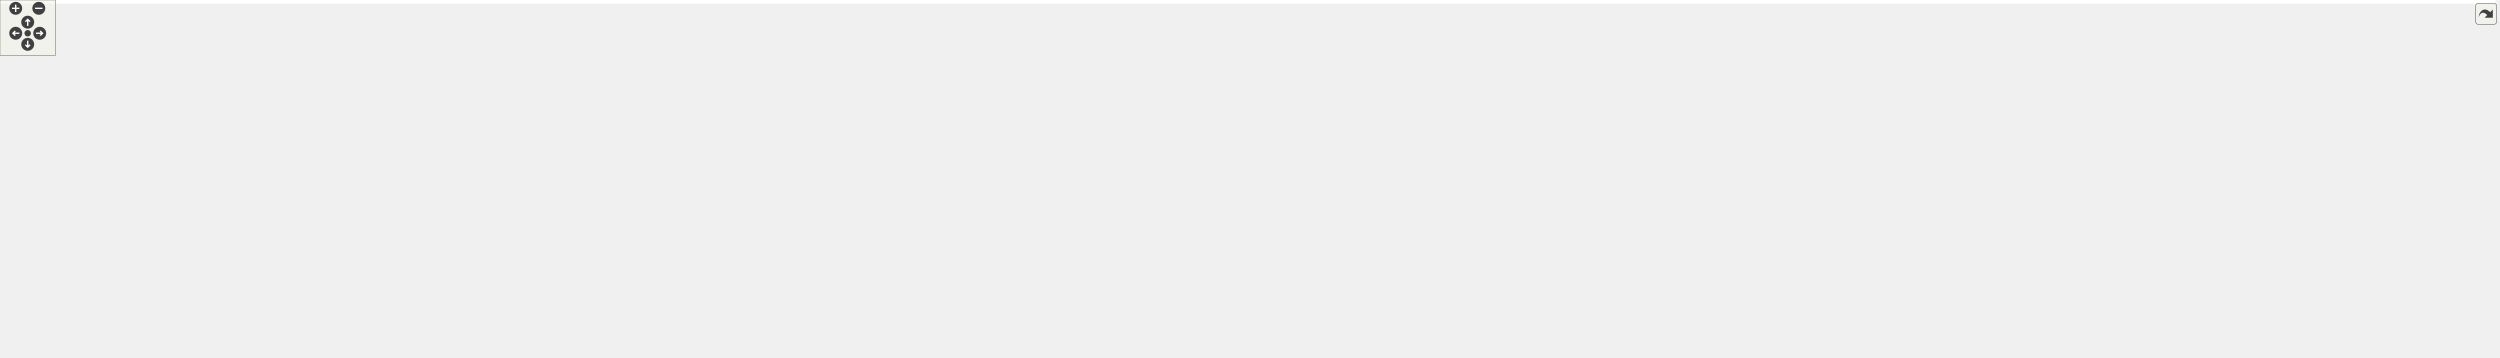
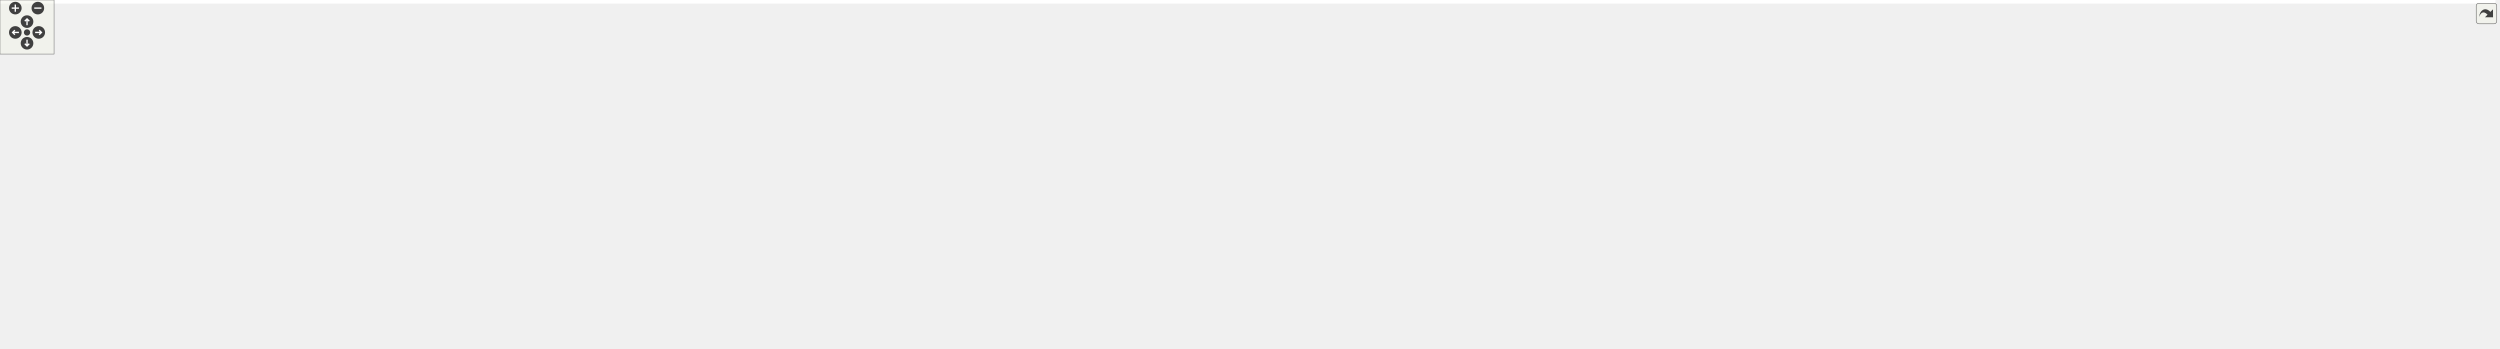
<svg xmlns="http://www.w3.org/2000/svg" xmlns:xlink="http://www.w3.org/1999/xlink" id="main" version="1.1" xml:space="preserve">
  <style type="text/css">
.edge:hover path { stroke: red; }
.edge:hover polygon { stroke: red; fill: red; }
</style>
  <defs>
    <circle id="rim" cx="0" cy="0" r="7" />
    <circle id="rim2" cx="0" cy="0" r="3.5" />
    <g id="zoomPlus">
      <use xlink:href="#rim" fill="#404040">
        <set attributeName="fill" to="#808080" begin="zoomplus.mouseover" end="zoomplus.mouseout" />
      </use>
      <path d="M-4,0h8M0,-4v8" fill="none" stroke="white" stroke-width="1.5" pointer-events="none" />
    </g>
    <g id="zoomMin">
      <use xlink:href="#rim" fill="#404040">
        <set attributeName="fill" to="#808080" begin="zoomminus.mouseover" end="zoomminus.mouseout" />
      </use>
      <path d="M-4,0h8" fill="none" stroke="white" stroke-width="1.5" pointer-events="none" />
    </g>
    <g id="dirArrow">
      <path fill="none" stroke="white" stroke-width="1.5" d="M0,-3.0v7 M-2.5,-0.5L0,-3.0L2.5,-0.5" />
    </g>
    <g id="resetDef">
      <use xlink:href="#rim2" fill="#404040">
        <set attributeName="fill" to="#808080" begin="reset.mouseover" end="reset.mouseout" />
      </use>
    </g>
  </defs>
  <svg id="graph" class="graph">
    <g id="viewport">
-       <polygon fill="white" stroke="transparent" points="-4,4 -4,-326 2701.5,-326 2701.5,4 -4,4" />
+       <polygon fill="white" stroke="transparent" points="-4,4 -4,-326 2769.5,-326 2769.5,4 -4,4" />
      <g id="node1" class="node">
        <g id="a_node1">
          <a xlink:title="Tests of new geometry data structure.">
            <polygon fill="#bfbfbf" stroke="black" points="568.5,-302.5 568.5,-321.5 705.5,-321.5 705.5,-302.5 568.5,-302.5" />
            <text text-anchor="middle" x="637" y="-309.5" font-family="Helvetica,sans-Serif" font-size="10.00">tests/Geometry_test.cpp</text>
          </a>
        </g>
      </g>
      <g id="node2" class="node">
        <g id="a_node2">
          <a xlink:href="_geometry_8hpp.html" target="_top" xlink:title="Geometric scalars of the Manifold used to calculate the Regge action.">
            <polygon fill="white" stroke="black" points="539.5,-246.5 539.5,-265.5 624.5,-265.5 624.5,-246.5 539.5,-246.5" />
            <text text-anchor="middle" x="582" y="-253.5" font-family="Helvetica,sans-Serif" font-size="10.00">Geometry.hpp</text>
          </a>
        </g>
      </g>
      <g id="edge1" class="edge">
        <path fill="none" stroke="midnightblue" d="M627.92,-302.08C619.83,-294.14 607.8,-282.34 598.09,-272.8" />
        <polygon fill="midnightblue" stroke="midnightblue" points="600.5,-270.26 590.91,-265.75 595.6,-275.25 600.5,-270.26" />
      </g>
-       <g id="node36" class="node">
-         <g id="a_node36">
+       <g id="node37" class="node">
+         <g id="a_node37">
          <a xlink:title=" ">
            <polygon fill="white" stroke="#bfbfbf" points="642.5,-246.5 642.5,-265.5 743.5,-265.5 743.5,-246.5 642.5,-246.5" />
            <text text-anchor="middle" x="693" y="-253.5" font-family="Helvetica,sans-Serif" font-size="10.00">doctest/doctest.h</text>
          </a>
        </g>
      </g>
-       <g id="edge36" class="edge">
+       <g id="edge37" class="edge">
        <path fill="none" stroke="midnightblue" d="M646,-302.32C654.19,-294.42 666.51,-282.55 676.47,-272.94" />
        <polygon fill="midnightblue" stroke="midnightblue" points="679.07,-275.29 683.84,-265.83 674.21,-270.26 679.07,-275.29" />
      </g>
      <g id="node3" class="node">
        <g id="a_node3">
          <a xlink:href="_foliated__triangulation_8hpp.html" target="_top" xlink:title="Create foliated spherical triangulations.">
            <polygon fill="white" stroke="black" points="510,-190.5 510,-209.5 654,-209.5 654,-190.5 510,-190.5" />
            <text text-anchor="middle" x="582" y="-197.5" font-family="Helvetica,sans-Serif" font-size="10.00">Foliated_triangulation.hpp</text>
          </a>
        </g>
      </g>
      <g id="edge2" class="edge">
        <path fill="none" stroke="midnightblue" d="M582,-246.08C582,-239.01 582,-228.86 582,-219.99" />
        <polygon fill="midnightblue" stroke="midnightblue" points="585.5,-219.75 582,-209.75 578.5,-219.75 585.5,-219.75" />
      </g>
      <g id="node4" class="node">
        <g id="a_node4">
          <a xlink:title=" ">
            <polygon fill="white" stroke="#bfbfbf" points="438,-134.5 438,-153.5 498,-153.5 498,-134.5 438,-134.5" />
            <text text-anchor="middle" x="468" y="-141.5" font-family="Helvetica,sans-Serif" font-size="10.00">concepts</text>
          </a>
        </g>
      </g>
      <g id="edge3" class="edge">
        <path fill="none" stroke="midnightblue" d="M563.94,-190.44C545.43,-181.68 516.42,-167.94 495.14,-157.86" />
        <polygon fill="midnightblue" stroke="midnightblue" points="496.51,-154.63 485.98,-153.52 493.52,-160.96 496.51,-154.63" />
      </g>
      <g id="node5" class="node">
        <g id="a_node5">
          <a xlink:href="_triangulation__traits_8hpp.html" target="_top" xlink:title="Traits class for particular uses of CGAL.">
            <polygon fill="white" stroke="black" points="516.5,-134.5 516.5,-153.5 647.5,-153.5 647.5,-134.5 516.5,-134.5" />
            <text text-anchor="middle" x="582" y="-141.5" font-family="Helvetica,sans-Serif" font-size="10.00">Triangulation_traits.hpp</text>
          </a>
        </g>
      </g>
      <g id="edge4" class="edge">
        <path fill="none" stroke="midnightblue" d="M582,-190.08C582,-183.01 582,-172.86 582,-163.99" />
        <polygon fill="midnightblue" stroke="midnightblue" points="585.5,-163.75 582,-153.75 578.5,-163.75 585.5,-163.75" />
      </g>
      <g id="node14" class="node">
        <g id="a_node14">
          <a xlink:href="_utilities_8hpp.html" target="_top" xlink:title="Utility functions.">
-             <polygon fill="white" stroke="black" points="1615,-134.5 1615,-153.5 1691,-153.5 1691,-134.5 1615,-134.5" />
-             <text text-anchor="middle" x="1653" y="-141.5" font-family="Helvetica,sans-Serif" font-size="10.00">Utilities.hpp</text>
+             <polygon fill="white" stroke="black" points="1647,-134.5 1647,-153.5 1723,-153.5 1723,-134.5 1647,-134.5" />
+             <text text-anchor="middle" x="1685" y="-141.5" font-family="Helvetica,sans-Serif" font-size="10.00">Utilities.hpp</text>
          </a>
        </g>
      </g>
      <g id="edge13" class="edge">
-         <path fill="none" stroke="midnightblue" d="M654.35,-195.35C858.25,-185.07 1433.81,-156.05 1604.63,-147.44" />
-         <polygon fill="midnightblue" stroke="midnightblue" points="1605.01,-150.92 1614.82,-146.93 1604.66,-143.93 1605.01,-150.92" />
+         <path fill="none" stroke="midnightblue" d="M654.37,-195.46C863.03,-185.24 1462,-155.92 1636.66,-147.37" />
+         <polygon fill="midnightblue" stroke="midnightblue" points="1637.01,-150.85 1646.82,-146.87 1636.66,-143.86 1637.01,-150.85" />
      </g>
      <g id="node6" class="node">
        <g id="a_node6">
          <a xlink:title=" ">
            <polygon fill="white" stroke="#bfbfbf" points="0,-67.5 0,-86.5 180,-86.5 180,-67.5 0,-67.5" />
            <text text-anchor="middle" x="90" y="-74.5" font-family="Helvetica,sans-Serif" font-size="10.00">CGAL/Delaunay_triangulation_3.h</text>
          </a>
        </g>
      </g>
      <g id="edge5" class="edge">
        <path fill="none" stroke="midnightblue" d="M516.15,-135.07C513.06,-134.71 510,-134.35 507,-134 365.72,-117.53 329.51,-120.1 189,-98 172.52,-95.41 154.61,-91.98 138.61,-88.69" />
        <polygon fill="midnightblue" stroke="midnightblue" points="138.92,-85.18 128.41,-86.57 137.49,-92.03 138.92,-85.18" />
      </g>
      <g id="node7" class="node">
        <g id="a_node7">
          <a xlink:title=" ">
            <polygon fill="white" stroke="#bfbfbf" points="198.5,-56.5 198.5,-97.5 327.5,-97.5 327.5,-56.5 198.5,-56.5" />
            <text text-anchor="start" x="206.5" y="-85.5" font-family="Helvetica,sans-Serif" font-size="10.00">CGAL/Exact_predicates</text>
            <text text-anchor="start" x="206.5" y="-74.5" font-family="Helvetica,sans-Serif" font-size="10.00">_inexact_constructions</text>
            <text text-anchor="middle" x="263" y="-63.5" font-family="Helvetica,sans-Serif" font-size="10.00">_kernel.h</text>
          </a>
        </g>
      </g>
      <g id="edge6" class="edge">
        <path fill="none" stroke="midnightblue" d="M527.98,-134.5C480.2,-126.67 408.42,-114.15 337.76,-98.32" />
        <polygon fill="midnightblue" stroke="midnightblue" points="338.33,-94.86 327.81,-96.07 336.79,-101.69 338.33,-94.86" />
      </g>
      <g id="node8" class="node">
        <g id="a_node8">
          <a xlink:title=" ">
            <polygon fill="white" stroke="#bfbfbf" points="345.5,-67.5 345.5,-86.5 494.5,-86.5 494.5,-67.5 345.5,-67.5" />
            <text text-anchor="middle" x="420" y="-74.5" font-family="Helvetica,sans-Serif" font-size="10.00">CGAL/point_generators_3.h</text>
          </a>
        </g>
      </g>
      <g id="edge7" class="edge">
        <path fill="none" stroke="midnightblue" d="M560.49,-134.37C532.33,-123.07 482.8,-103.2 450.7,-90.32" />
        <polygon fill="midnightblue" stroke="midnightblue" points="451.93,-87.04 441.34,-86.56 449.32,-93.54 451.93,-87.04" />
      </g>
      <g id="node9" class="node">
        <g id="a_node9">
          <a xlink:title=" ">
            <polygon fill="white" stroke="#bfbfbf" points="513,-62 513,-92 651,-92 651,-62 513,-62" />
            <text text-anchor="start" x="521" y="-80" font-family="Helvetica,sans-Serif" font-size="10.00">CGAL/Triangulation</text>
            <text text-anchor="middle" x="582" y="-69" font-family="Helvetica,sans-Serif" font-size="10.00">_cell_base_with_info_3.h</text>
          </a>
        </g>
      </g>
      <g id="edge8" class="edge">
        <path fill="none" stroke="midnightblue" d="M582,-134.23C582,-126.04 582,-113.42 582,-102.21" />
        <polygon fill="midnightblue" stroke="midnightblue" points="585.5,-102.09 582,-92.09 578.5,-102.09 585.5,-102.09" />
      </g>
      <g id="node10" class="node">
        <g id="a_node10">
          <a xlink:title=" ">
            <polygon fill="white" stroke="#bfbfbf" points="669,-62 669,-92 821,-92 821,-62 669,-62" />
            <text text-anchor="start" x="677" y="-80" font-family="Helvetica,sans-Serif" font-size="10.00">CGAL/Triangulation</text>
            <text text-anchor="middle" x="745" y="-69" font-family="Helvetica,sans-Serif" font-size="10.00">_vertex_base_with_info_3.h</text>
          </a>
        </g>
      </g>
      <g id="edge9" class="edge">
        <path fill="none" stroke="midnightblue" d="M603.65,-134.37C628.21,-124.57 668.94,-108.33 700.39,-95.79" />
        <polygon fill="midnightblue" stroke="midnightblue" points="701.83,-98.98 709.82,-92.03 699.24,-92.48 701.83,-98.98" />
      </g>
      <g id="node11" class="node">
        <g id="a_node11">
          <a xlink:href="_settings_8hpp.html" target="_top" xlink:title="Global integer and precision settings.">
            <polygon fill="white" stroke="black" points="839.5,-67.5 839.5,-86.5 916.5,-86.5 916.5,-67.5 839.5,-67.5" />
            <text text-anchor="middle" x="878" y="-74.5" font-family="Helvetica,sans-Serif" font-size="10.00">Settings.hpp</text>
          </a>
        </g>
      </g>
      <g id="edge10" class="edge">
        <path fill="none" stroke="midnightblue" d="M647.64,-135.02C698.16,-127.94 769.36,-115.91 830,-98 836.86,-95.97 844.08,-93.28 850.77,-90.54" />
        <polygon fill="midnightblue" stroke="midnightblue" points="852.29,-93.69 860.1,-86.54 849.53,-87.26 852.29,-93.69" />
      </g>
      <g id="node12" class="node">
        <g id="a_node12">
          <a xlink:title=" ">
            <polygon fill="white" stroke="#bfbfbf" points="751,-0.5 751,-19.5 891,-19.5 891,-0.5 751,-0.5" />
            <text text-anchor="middle" x="821" y="-7.5" font-family="Helvetica,sans-Serif" font-size="10.00">CGAL/GMP/Gmpzf_type.h</text>
          </a>
        </g>
      </g>
      <g id="edge11" class="edge">
        <path fill="none" stroke="midnightblue" d="M870.31,-67.23C861.34,-57 846.31,-39.86 835.2,-27.19" />
        <polygon fill="midnightblue" stroke="midnightblue" points="837.79,-24.84 828.57,-19.63 832.53,-29.45 837.79,-24.84" />
      </g>
      <g id="node13" class="node">
        <g id="a_node13">
          <a xlink:title=" ">
            <polygon fill="white" stroke="#bfbfbf" points="909,-0.5 909,-19.5 959,-19.5 959,-0.5 909,-0.5" />
            <text text-anchor="middle" x="934" y="-7.5" font-family="Helvetica,sans-Serif" font-size="10.00">cstdint</text>
          </a>
        </g>
      </g>
      <g id="edge12" class="edge">
        <path fill="none" stroke="midnightblue" d="M885.55,-67.23C894.28,-57.1 908.85,-40.19 919.74,-27.56" />
        <polygon fill="midnightblue" stroke="midnightblue" points="922.69,-29.49 926.57,-19.63 917.39,-24.92 922.69,-29.49" />
      </g>
-       <g id="edge35" class="edge">
-         <path fill="none" stroke="midnightblue" d="M1614.98,-142.35C1484.87,-139.86 1058.1,-129.45 925,-98 917.93,-96.33 910.56,-93.68 903.82,-90.84" />
-         <polygon fill="midnightblue" stroke="midnightblue" points="905.05,-87.56 894.5,-86.66 902.19,-93.95 905.05,-87.56" />
+       <g id="edge36" class="edge">
+         <path fill="none" stroke="midnightblue" d="M1646.72,-142.46C1512.58,-140.3 1064.45,-130.76 925,-98 917.92,-96.34 910.56,-93.69 903.82,-90.86" />
+         <polygon fill="midnightblue" stroke="midnightblue" points="905.05,-87.57 894.49,-86.67 902.18,-93.96 905.05,-87.57" />
      </g>
      <g id="node15" class="node">
        <g id="a_node15">
          <a xlink:title=" ">
            <polygon fill="white" stroke="#bfbfbf" points="934.5,-67.5 934.5,-86.5 1017.5,-86.5 1017.5,-67.5 934.5,-67.5" />
            <text text-anchor="middle" x="976" y="-74.5" font-family="Helvetica,sans-Serif" font-size="10.00">CGAL/Timer.h</text>
          </a>
        </g>
      </g>
      <g id="edge14" class="edge">
-         <path fill="none" stroke="midnightblue" d="M1614.7,-141.76C1496.7,-137.7 1139.91,-123.57 1027,-98 1019.13,-96.22 1010.88,-93.42 1003.36,-90.48" />
-         <polygon fill="midnightblue" stroke="midnightblue" points="1004.57,-87.19 993.99,-86.6 1001.89,-93.66 1004.57,-87.19" />
+         <path fill="none" stroke="midnightblue" d="M1646.9,-141.92C1525.14,-138.23 1146.4,-124.83 1027,-98 1019.13,-96.23 1010.87,-93.44 1003.35,-90.5" />
+         <polygon fill="midnightblue" stroke="midnightblue" points="1004.56,-87.21 993.99,-86.61 1001.88,-93.67 1004.56,-87.21" />
      </g>
      <g id="node16" class="node">
        <g id="a_node16">
          <a xlink:title=" ">
            <polygon fill="white" stroke="#bfbfbf" points="1036,-67.5 1036,-86.5 1100,-86.5 1100,-67.5 1036,-67.5" />
            <text text-anchor="middle" x="1068" y="-74.5" font-family="Helvetica,sans-Serif" font-size="10.00">algorithm</text>
          </a>
        </g>
      </g>
      <g id="edge15" class="edge">
-         <path fill="none" stroke="midnightblue" d="M1614.77,-141.67C1507.37,-137.66 1204.61,-124.27 1109,-98 1103.03,-96.36 1096.89,-93.86 1091.23,-91.17" />
-         <polygon fill="midnightblue" stroke="midnightblue" points="1092.78,-88.03 1082.28,-86.6 1089.59,-94.27 1092.78,-88.03" />
+         <path fill="none" stroke="midnightblue" d="M1646.93,-141.88C1535.42,-138.32 1210.98,-125.78 1109,-98 1103.03,-96.37 1096.88,-93.88 1091.22,-91.19" />
+         <polygon fill="midnightblue" stroke="midnightblue" points="1092.77,-88.05 1082.28,-86.62 1089.59,-94.29 1092.77,-88.05" />
      </g>
      <g id="node17" class="node">
        <g id="a_node17">
          <a xlink:title=" ">
            <polygon fill="white" stroke="#bfbfbf" points="1118,-67.5 1118,-86.5 1170,-86.5 1170,-67.5 1118,-67.5" />
            <text text-anchor="middle" x="1144" y="-74.5" font-family="Helvetica,sans-Serif" font-size="10.00">cassert</text>
          </a>
        </g>
      </g>
      <g id="edge16" class="edge">
-         <path fill="none" stroke="midnightblue" d="M1614.75,-141.45C1517.01,-137.15 1260.06,-123.69 1179,-98 1174.17,-96.47 1169.27,-94.2 1164.72,-91.74" />
-         <polygon fill="midnightblue" stroke="midnightblue" points="1166.42,-88.68 1156.04,-86.58 1162.85,-94.7 1166.42,-88.68" />
+         <path fill="none" stroke="midnightblue" d="M1646.8,-141.72C1544.52,-137.94 1266.31,-125.38 1179,-98 1174.16,-96.48 1169.26,-94.22 1164.72,-91.76" />
+         <polygon fill="midnightblue" stroke="midnightblue" points="1166.42,-88.7 1156.03,-86.6 1162.84,-94.72 1166.42,-88.7" />
      </g>
      <g id="node18" class="node">
        <g id="a_node18">
          <a xlink:title=" ">
            <polygon fill="white" stroke="#bfbfbf" points="1188.5,-67.5 1188.5,-86.5 1237.5,-86.5 1237.5,-67.5 1188.5,-67.5" />
            <text text-anchor="middle" x="1213" y="-74.5" font-family="Helvetica,sans-Serif" font-size="10.00">cstdlib</text>
          </a>
        </g>
      </g>
      <g id="edge17" class="edge">
-         <path fill="none" stroke="midnightblue" d="M1614.85,-140.82C1527.4,-135.48 1314.8,-120.55 1247,-98 1242.42,-96.48 1237.78,-94.27 1233.46,-91.88" />
-         <polygon fill="midnightblue" stroke="midnightblue" points="1235.04,-88.74 1224.68,-86.54 1231.4,-94.72 1235.04,-88.74" />
+         <path fill="none" stroke="midnightblue" d="M1646.96,-141.18C1554.66,-136.42 1320.99,-122.28 1247,-98 1242.41,-96.49 1237.77,-94.3 1233.45,-91.91" />
+         <polygon fill="midnightblue" stroke="midnightblue" points="1235.03,-88.77 1224.67,-86.56 1231.39,-94.75 1235.03,-88.77" />
      </g>
      <g id="node19" class="node">
        <g id="a_node19">
          <a xlink:title=" ">
            <polygon fill="white" stroke="#bfbfbf" points="1256,-67.5 1256,-86.5 1324,-86.5 1324,-67.5 1256,-67.5" />
            <text text-anchor="middle" x="1290" y="-74.5" font-family="Helvetica,sans-Serif" font-size="10.00">filesystem</text>
          </a>
        </g>
      </g>
      <g id="edge18" class="edge">
-         <path fill="none" stroke="midnightblue" d="M1614.79,-141.27C1553.99,-137.71 1431.99,-127.27 1333,-98 1326.93,-96.21 1320.63,-93.68 1314.78,-91.04" />
-         <polygon fill="midnightblue" stroke="midnightblue" points="1316.02,-87.75 1305.49,-86.56 1312.98,-94.06 1316.02,-87.75" />
+         <path fill="none" stroke="midnightblue" d="M1646.98,-141.96C1581.58,-139.32 1444.13,-130.11 1333,-98 1326.92,-96.24 1320.61,-93.74 1314.77,-91.09" />
+         <polygon fill="midnightblue" stroke="midnightblue" points="1316,-87.8 1305.48,-86.61 1312.96,-94.11 1316,-87.8" />
      </g>
      <g id="node20" class="node">
        <g id="a_node20">
          <a xlink:title=" ">
            <polygon fill="white" stroke="#bfbfbf" points="1342.5,-67.5 1342.5,-86.5 1397.5,-86.5 1397.5,-67.5 1342.5,-67.5" />
            <text text-anchor="middle" x="1370" y="-74.5" font-family="Helvetica,sans-Serif" font-size="10.00">fstream</text>
          </a>
        </g>
      </g>
      <g id="edge19" class="edge">
-         <path fill="none" stroke="midnightblue" d="M1614.96,-139.78C1565.79,-134.78 1478.06,-123 1407,-98 1402.17,-96.3 1397.22,-94.04 1392.57,-91.64" />
-         <polygon fill="midnightblue" stroke="midnightblue" points="1394.02,-88.45 1383.58,-86.68 1390.64,-94.57 1394.02,-88.45" />
+         <path fill="none" stroke="midnightblue" d="M1646.71,-140.85C1592.18,-136.9 1489.62,-126.12 1407,-98 1402.07,-96.32 1397.02,-94.03 1392.3,-91.6" />
+         <polygon fill="midnightblue" stroke="midnightblue" points="1393.65,-88.34 1383.21,-86.55 1390.25,-94.46 1393.65,-88.34" />
      </g>
      <g id="node21" class="node">
        <g id="a_node21">
          <a xlink:title=" ">
            <polygon fill="white" stroke="#bfbfbf" points="1416,-67.5 1416,-86.5 1464,-86.5 1464,-67.5 1416,-67.5" />
            <text text-anchor="middle" x="1440" y="-74.5" font-family="Helvetica,sans-Serif" font-size="10.00">gsl/gsl</text>
          </a>
        </g>
      </g>
      <g id="edge20" class="edge">
-         <path fill="none" stroke="midnightblue" d="M1614.71,-136.87C1577.53,-130.13 1519.98,-117.58 1473,-98 1468.9,-96.29 1464.7,-94.12 1460.74,-91.85" />
-         <polygon fill="midnightblue" stroke="midnightblue" points="1462.42,-88.77 1452.07,-86.52 1458.76,-94.74 1462.42,-88.77" />
+         <path fill="none" stroke="midnightblue" d="M1646.74,-138.8C1603.4,-133.16 1531.25,-121.06 1473,-98 1468.87,-96.36 1464.66,-94.23 1460.69,-91.97" />
+         <polygon fill="midnightblue" stroke="midnightblue" points="1462.37,-88.9 1452.02,-86.63 1458.7,-94.86 1462.37,-88.9" />
      </g>
      <g id="node22" class="node">
        <g id="a_node22">
          <a xlink:title=" ">
            <polygon fill="white" stroke="#bfbfbf" points="1482,-67.5 1482,-86.5 1542,-86.5 1542,-67.5 1482,-67.5" />
            <text text-anchor="middle" x="1512" y="-74.5" font-family="Helvetica,sans-Serif" font-size="10.00">iostream</text>
          </a>
        </g>
      </g>
      <g id="edge21" class="edge">
-         <path fill="none" stroke="midnightblue" d="M1632.52,-134.38C1611.81,-125.57 1578.96,-111.32 1551,-98 1546.51,-95.86 1541.78,-93.51 1537.21,-91.2" />
-         <polygon fill="midnightblue" stroke="midnightblue" points="1538.71,-88.03 1528.21,-86.58 1535.51,-94.26 1538.71,-88.03" />
+         <path fill="none" stroke="midnightblue" d="M1655.52,-134.49C1628.05,-126.24 1586.16,-112.82 1551,-98 1546.25,-96 1541.29,-93.66 1536.56,-91.3" />
+         <polygon fill="midnightblue" stroke="midnightblue" points="1537.8,-88 1527.31,-86.52 1534.59,-94.22 1537.8,-88" />
      </g>
      <g id="node23" class="node">
        <g id="a_node23">
          <a xlink:title=" ">
            <polygon fill="white" stroke="#bfbfbf" points="1560,-67.5 1560,-86.5 1608,-86.5 1608,-67.5 1560,-67.5" />
            <text text-anchor="middle" x="1584" y="-74.5" font-family="Helvetica,sans-Serif" font-size="10.00">mutex</text>
          </a>
        </g>
      </g>
      <g id="edge22" class="edge">
-         <path fill="none" stroke="midnightblue" d="M1643.69,-134.23C1632.73,-123.9 1614.29,-106.54 1600.81,-93.83" />
-         <polygon fill="midnightblue" stroke="midnightblue" points="1602.84,-90.94 1593.16,-86.63 1598.04,-96.03 1602.84,-90.94" />
+         <path fill="none" stroke="midnightblue" d="M1671.38,-134.23C1654.57,-123.42 1625.77,-104.88 1605.86,-92.07" />
+         <polygon fill="midnightblue" stroke="midnightblue" points="1607.71,-89.1 1597.41,-86.63 1603.92,-94.98 1607.71,-89.1" />
      </g>
      <g id="node24" class="node">
        <g id="a_node24">
          <a xlink:title=" ">
            <polygon fill="white" stroke="#bfbfbf" points="1626,-67.5 1626,-86.5 1680,-86.5 1680,-67.5 1626,-67.5" />
            <text text-anchor="middle" x="1653" y="-74.5" font-family="Helvetica,sans-Serif" font-size="10.00">random</text>
          </a>
        </g>
      </g>
      <g id="edge23" class="edge">
-         <path fill="none" stroke="midnightblue" d="M1653,-134.23C1653,-124.68 1653,-109.12 1653,-96.78" />
-         <polygon fill="midnightblue" stroke="midnightblue" points="1656.5,-96.63 1653,-86.63 1649.5,-96.63 1656.5,-96.63" />
+         <path fill="none" stroke="midnightblue" d="M1680.68,-134.23C1675.84,-124.39 1667.85,-108.16 1661.69,-95.66" />
+         <polygon fill="midnightblue" stroke="midnightblue" points="1664.8,-94.05 1657.25,-86.63 1658.52,-97.14 1664.8,-94.05" />
      </g>
      <g id="node25" class="node">
        <g id="a_node25">
          <a xlink:title=" ">
            <polygon fill="white" stroke="#bfbfbf" points="1698,-67.5 1698,-86.5 1738,-86.5 1738,-67.5 1698,-67.5" />
            <text text-anchor="middle" x="1718" y="-74.5" font-family="Helvetica,sans-Serif" font-size="10.00">span</text>
          </a>
        </g>
      </g>
      <g id="edge24" class="edge">
-         <path fill="none" stroke="midnightblue" d="M1661.77,-134.23C1672.1,-123.9 1689.46,-106.54 1702.17,-93.83" />
-         <polygon fill="midnightblue" stroke="midnightblue" points="1704.78,-96.17 1709.37,-86.63 1699.83,-91.22 1704.78,-96.17" />
+         <path fill="none" stroke="midnightblue" d="M1689.45,-134.23C1694.45,-124.39 1702.69,-108.16 1709.03,-95.66" />
+         <polygon fill="midnightblue" stroke="midnightblue" points="1712.21,-97.13 1713.62,-86.63 1705.97,-93.96 1712.21,-97.13" />
      </g>
      <g id="node26" class="node">
        <g id="a_node26">
          <a xlink:title=" ">
            <polygon fill="white" stroke="#bfbfbf" points="1756.5,-67.5 1756.5,-86.5 1821.5,-86.5 1821.5,-67.5 1756.5,-67.5" />
            <text text-anchor="middle" x="1789" y="-74.5" font-family="Helvetica,sans-Serif" font-size="10.00">stdexcept</text>
          </a>
        </g>
      </g>
      <g id="edge25" class="edge">
-         <path fill="none" stroke="midnightblue" d="M1671.06,-134.37C1694.23,-123.3 1734.63,-103.99 1761.6,-91.1" />
-         <polygon fill="midnightblue" stroke="midnightblue" points="1763.35,-94.14 1770.87,-86.67 1760.33,-87.82 1763.35,-94.14" />
+         <path fill="none" stroke="midnightblue" d="M1699.03,-134.23C1716.33,-123.42 1745.99,-104.88 1766.49,-92.07" />
+         <polygon fill="midnightblue" stroke="midnightblue" points="1768.57,-94.9 1775.2,-86.63 1764.86,-88.96 1768.57,-94.9" />
      </g>
      <g id="node27" class="node">
        <g id="a_node27">
          <a xlink:title=" ">
            <polygon fill="white" stroke="#bfbfbf" points="1840,-67.5 1840,-86.5 1884,-86.5 1884,-67.5 1840,-67.5" />
            <text text-anchor="middle" x="1862" y="-74.5" font-family="Helvetica,sans-Serif" font-size="10.00">string</text>
          </a>
        </g>
      </g>
      <g id="edge26" class="edge">
-         <path fill="none" stroke="midnightblue" d="M1691.33,-137.03C1728.2,-130.44 1784.96,-118.02 1831,-98 1834.79,-96.35 1838.64,-94.26 1842.28,-92.06" />
-         <polygon fill="midnightblue" stroke="midnightblue" points="1844.27,-94.94 1850.73,-86.54 1840.44,-89.08 1844.27,-94.94" />
+         <path fill="none" stroke="midnightblue" d="M1722.64,-134.43C1752.76,-126.86 1795.66,-114.47 1831,-98 1834.58,-96.33 1838.23,-94.31 1841.71,-92.2" />
+         <polygon fill="midnightblue" stroke="midnightblue" points="1843.88,-94.96 1850.37,-86.59 1840.07,-89.09 1843.88,-94.96" />
      </g>
      <g id="node28" class="node">
        <g id="a_node28">
          <a xlink:title=" ">
            <polygon fill="white" stroke="#bfbfbf" points="1902.5,-67.5 1902.5,-86.5 1967.5,-86.5 1967.5,-67.5 1902.5,-67.5" />
            <text text-anchor="middle" x="1935" y="-74.5" font-family="Helvetica,sans-Serif" font-size="10.00">typeindex</text>
          </a>
        </g>
      </g>
      <g id="edge27" class="edge">
-         <path fill="none" stroke="midnightblue" d="M1691.17,-138.94C1739.16,-133.13 1823.67,-120.58 1893,-98 1898.66,-96.16 1904.55,-93.71 1910.06,-91.17" />
-         <polygon fill="midnightblue" stroke="midnightblue" points="1911.99,-94.13 1919.44,-86.6 1908.92,-87.83 1911.99,-94.13" />
+         <path fill="none" stroke="midnightblue" d="M1723.29,-137.44C1765.57,-130.69 1835.3,-117.68 1893,-98 1898.54,-96.11 1904.31,-93.69 1909.74,-91.18" />
+         <polygon fill="midnightblue" stroke="midnightblue" points="1911.54,-94.2 1919.01,-86.69 1908.49,-87.9 1911.54,-94.2" />
      </g>
      <g id="node29" class="node">
        <g id="a_node29">
          <a xlink:title=" ">
            <polygon fill="white" stroke="#bfbfbf" points="1985.5,-67.5 1985.5,-86.5 2044.5,-86.5 2044.5,-67.5 1985.5,-67.5" />
            <text text-anchor="middle" x="2015" y="-74.5" font-family="Helvetica,sans-Serif" font-size="10.00">date/tz.h</text>
          </a>
        </g>
      </g>
      <g id="edge28" class="edge">
-         <path fill="none" stroke="midnightblue" d="M1691.36,-141.94C1752.99,-139.3 1877.26,-130.09 1977,-98 1982.19,-96.33 1987.52,-93.98 1992.48,-91.48" />
-         <polygon fill="midnightblue" stroke="midnightblue" points="1994.31,-94.46 2001.43,-86.62 1990.97,-88.31 1994.31,-94.46" />
+         <path fill="none" stroke="midnightblue" d="M1723.27,-141.14C1779.98,-137.48 1889.08,-127.01 1977,-98 1982.18,-96.29 1987.5,-93.93 1992.46,-91.42" />
+         <polygon fill="midnightblue" stroke="midnightblue" points="1994.29,-94.41 2001.41,-86.56 1990.96,-88.25 1994.29,-94.41" />
      </g>
      <g id="node30" class="node">
        <g id="a_node30">
          <a xlink:title=" ">
            <polygon fill="white" stroke="#bfbfbf" points="2063,-67.5 2063,-86.5 2113,-86.5 2113,-67.5 2063,-67.5" />
            <text text-anchor="middle" x="2088" y="-74.5" font-family="Helvetica,sans-Serif" font-size="10.00">chrono</text>
          </a>
        </g>
      </g>
      <g id="edge29" class="edge">
-         <path fill="none" stroke="midnightblue" d="M1691,-140.76C1777.58,-135.34 1987.12,-120.29 2054,-98 2058.58,-96.47 2063.22,-94.27 2067.54,-91.88" />
-         <polygon fill="midnightblue" stroke="midnightblue" points="2069.6,-94.72 2076.32,-86.53 2065.96,-88.74 2069.6,-94.72" />
+         <path fill="none" stroke="midnightblue" d="M1723.04,-143.41C1791.24,-143.05 1938.01,-137.28 2054,-98 2058.5,-96.48 2063.06,-94.31 2067.31,-91.96" />
+         <polygon fill="midnightblue" stroke="midnightblue" points="2069.25,-94.88 2076,-86.7 2065.63,-88.89 2069.25,-94.88" />
      </g>
      <g id="node31" class="node">
        <g id="a_node31">
          <a xlink:title=" ">
-             <polygon fill="white" stroke="#bfbfbf" points="2131,-67.5 2131,-86.5 2229,-86.5 2229,-67.5 2131,-67.5" />
-             <text text-anchor="middle" x="2180" y="-74.5" font-family="Helvetica,sans-Serif" font-size="10.00">pcg_random.hpp</text>
+             <polygon fill="white" stroke="#bfbfbf" points="2131,-67.5 2131,-86.5 2181,-86.5 2181,-67.5 2131,-67.5" />
+             <text text-anchor="middle" x="2156" y="-74.5" font-family="Helvetica,sans-Serif" font-size="10.00">format</text>
          </a>
        </g>
      </g>
      <g id="edge30" class="edge">
-         <path fill="none" stroke="midnightblue" d="M1691.16,-142.38C1771.68,-140.41 1964.53,-132.2 2122,-98 2131.15,-96.01 2140.86,-93.03 2149.66,-89.97" />
-         <polygon fill="midnightblue" stroke="midnightblue" points="2150.92,-93.24 2159.13,-86.54 2148.54,-86.66 2150.92,-93.24" />
+         <path fill="none" stroke="midnightblue" d="M1723.3,-141.15C1815.62,-136.36 2048.27,-122.2 2122,-98 2126.59,-96.49 2131.23,-94.3 2135.55,-91.91" />
+         <polygon fill="midnightblue" stroke="midnightblue" points="2137.61,-94.75 2144.33,-86.56 2133.97,-88.77 2137.61,-94.75" />
      </g>
      <g id="node32" class="node">
        <g id="a_node32">
          <a xlink:title=" ">
-             <polygon fill="white" stroke="#bfbfbf" points="2247,-67.5 2247,-86.5 2333,-86.5 2333,-67.5 2247,-67.5" />
-             <text text-anchor="middle" x="2290" y="-74.5" font-family="Helvetica,sans-Serif" font-size="10.00">fmt/ostream.h</text>
+             <polygon fill="white" stroke="#bfbfbf" points="2199,-67.5 2199,-86.5 2297,-86.5 2297,-67.5 2199,-67.5" />
+             <text text-anchor="middle" x="2248" y="-74.5" font-family="Helvetica,sans-Serif" font-size="10.00">pcg_random.hpp</text>
          </a>
        </g>
      </g>
      <g id="edge31" class="edge">
-         <path fill="none" stroke="midnightblue" d="M1691.16,-141.51C1803.73,-136.89 2133.17,-121.66 2238,-98 2246.09,-96.17 2254.6,-93.33 2262.34,-90.35" />
-         <polygon fill="midnightblue" stroke="midnightblue" points="2263.69,-93.57 2271.63,-86.57 2261.05,-87.09 2263.69,-93.57" />
+         <path fill="none" stroke="midnightblue" d="M1723.16,-142.75C1808.04,-141.5 2018.49,-134.64 2190,-98 2199.16,-96.04 2208.87,-93.07 2217.67,-90.01" />
+         <polygon fill="midnightblue" stroke="midnightblue" points="2218.93,-93.28 2227.14,-86.57 2216.54,-86.7 2218.93,-93.28" />
      </g>
      <g id="node33" class="node">
        <g id="a_node33">
          <a xlink:title=" ">
-             <polygon fill="white" stroke="#bfbfbf" points="2351,-62 2351,-92 2457,-92 2457,-62 2351,-62" />
-             <text text-anchor="start" x="2359" y="-80" font-family="Helvetica,sans-Serif" font-size="10.00">spdlog/sinks/basic</text>
-             <text text-anchor="middle" x="2404" y="-69" font-family="Helvetica,sans-Serif" font-size="10.00">_file_sink.h</text>
+             <polygon fill="white" stroke="#bfbfbf" points="2315,-67.5 2315,-86.5 2401,-86.5 2401,-67.5 2315,-67.5" />
+             <text text-anchor="middle" x="2358" y="-74.5" font-family="Helvetica,sans-Serif" font-size="10.00">fmt/ostream.h</text>
          </a>
        </g>
      </g>
      <g id="edge32" class="edge">
-         <path fill="none" stroke="midnightblue" d="M1691.05,-141.75C1816.41,-137.44 2215.57,-122.14 2342,-98 2346.43,-97.15 2350.99,-96.09 2355.52,-94.89" />
-         <polygon fill="midnightblue" stroke="midnightblue" points="2356.7,-98.19 2365.35,-92.08 2354.78,-91.46 2356.7,-98.19" />
+         <path fill="none" stroke="midnightblue" d="M1723.4,-141.7C1840.85,-137.48 2194.04,-123.01 2306,-98 2314.1,-96.19 2322.61,-93.35 2330.34,-90.37" />
+         <polygon fill="midnightblue" stroke="midnightblue" points="2331.69,-93.6 2339.64,-86.59 2329.06,-87.11 2331.69,-93.6" />
      </g>
      <g id="node34" class="node">
        <g id="a_node34">
          <a xlink:title=" ">
-             <polygon fill="white" stroke="#bfbfbf" points="2475.5,-62 2475.5,-92 2586.5,-92 2586.5,-62 2475.5,-62" />
-             <text text-anchor="start" x="2483.5" y="-80" font-family="Helvetica,sans-Serif" font-size="10.00">spdlog/sinks/stdout</text>
-             <text text-anchor="middle" x="2531" y="-69" font-family="Helvetica,sans-Serif" font-size="10.00">_color_sinks.h</text>
+             <polygon fill="white" stroke="#bfbfbf" points="2419,-62 2419,-92 2525,-92 2525,-62 2419,-62" />
+             <text text-anchor="start" x="2427" y="-80" font-family="Helvetica,sans-Serif" font-size="10.00">spdlog/sinks/basic</text>
+             <text text-anchor="middle" x="2472" y="-69" font-family="Helvetica,sans-Serif" font-size="10.00">_file_sink.h</text>
          </a>
        </g>
      </g>
      <g id="edge33" class="edge">
-         <path fill="none" stroke="midnightblue" d="M1691.4,-142.11C1831.42,-138.68 2314.32,-125.12 2466,-98 2470.96,-97.11 2476.07,-95.97 2481.14,-94.67" />
-         <polygon fill="midnightblue" stroke="midnightblue" points="2482.08,-98.04 2490.81,-92.03 2480.24,-91.29 2482.08,-98.04" />
+         <path fill="none" stroke="midnightblue" d="M1723.22,-141.89C1853.02,-137.92 2276.33,-123.29 2410,-98 2414.5,-97.15 2419.12,-96.07 2423.72,-94.85" />
+         <polygon fill="midnightblue" stroke="midnightblue" points="2425.04,-98.11 2433.69,-92 2423.11,-91.38 2425.04,-98.11" />
      </g>
      <g id="node35" class="node">
        <g id="a_node35">
          <a xlink:title=" ">
-             <polygon fill="white" stroke="#bfbfbf" points="2604.5,-67.5 2604.5,-86.5 2697.5,-86.5 2697.5,-67.5 2604.5,-67.5" />
-             <text text-anchor="middle" x="2651" y="-74.5" font-family="Helvetica,sans-Serif" font-size="10.00">spdlog/spdlog.h</text>
+             <polygon fill="white" stroke="#bfbfbf" points="2543.5,-62 2543.5,-92 2654.5,-92 2654.5,-62 2543.5,-62" />
+             <text text-anchor="start" x="2551.5" y="-80" font-family="Helvetica,sans-Serif" font-size="10.00">spdlog/sinks/stdout</text>
+             <text text-anchor="middle" x="2599" y="-69" font-family="Helvetica,sans-Serif" font-size="10.00">_color_sinks.h</text>
          </a>
        </g>
      </g>
      <g id="edge34" class="edge">
-         <path fill="none" stroke="midnightblue" d="M1691.1,-142.71C1844.67,-141.29 2418.44,-133.67 2596,-98 2604.81,-96.23 2614.09,-93.3 2622.47,-90.22" />
-         <polygon fill="midnightblue" stroke="midnightblue" points="2623.75,-93.47 2631.81,-86.59 2621.22,-86.95 2623.75,-93.47" />
+         <path fill="none" stroke="midnightblue" d="M1723.11,-142.22C1866.68,-139.1 2374.86,-126.26 2534,-98 2538.96,-97.12 2544.07,-95.98 2549.14,-94.68" />
+         <polygon fill="midnightblue" stroke="midnightblue" points="2550.09,-98.06 2558.81,-92.04 2548.24,-91.3 2550.09,-98.06" />
+       </g>
+       <g id="node36" class="node">
+         <g id="a_node36">
+           <a xlink:title=" ">
+             <polygon fill="white" stroke="#bfbfbf" points="2672.5,-67.5 2672.5,-86.5 2765.5,-86.5 2765.5,-67.5 2672.5,-67.5" />
+             <text text-anchor="middle" x="2719" y="-74.5" font-family="Helvetica,sans-Serif" font-size="10.00">spdlog/spdlog.h</text>
+           </a>
+         </g>
+       </g>
+       <g id="edge35" class="edge">
+         <path fill="none" stroke="midnightblue" d="M1723.21,-142.78C1880.61,-141.65 2479.12,-134.97 2664,-98 2672.81,-96.24 2682.09,-93.31 2690.47,-90.23" />
+         <polygon fill="midnightblue" stroke="midnightblue" points="2691.76,-93.48 2699.81,-86.6 2689.22,-86.96 2691.76,-93.48" />
      </g>
    </g>
  </svg>
  <g id="navigator" transform="translate(0 0)" fill="#404254">
    <rect fill="#f2f5e9" fill-opacity="0.5" stroke="#606060" stroke-width=".5" x="0" y="0" width="60" height="60" />
    <use id="zoomplus" xlink:href="#zoomPlus" x="17" y="9" />
    <use id="zoomminus" xlink:href="#zoomMin" x="42" y="9" />
    <use id="reset" xlink:href="#resetDef" x="30" y="36" />
    <g id="arrowUp" xlink:href="#dirArrow" transform="translate(30 24)">
      <use xlink:href="#rim" fill="#404040">
        <set attributeName="fill" to="#808080" begin="arrowUp.mouseover" end="arrowUp.mouseout" />
      </use>
      <path fill="none" stroke="white" stroke-width="1.5" d="M0,-3.0v7 M-2.5,-0.5L0,-3.0L2.5,-0.5" />
    </g>
    <g id="arrowRight" xlink:href="#dirArrow" transform="rotate(90) translate(36 -43)">
      <use xlink:href="#rim" fill="#404040">
        <set attributeName="fill" to="#808080" begin="arrowRight.mouseover" end="arrowRight.mouseout" />
      </use>
      <path fill="none" stroke="white" stroke-width="1.5" d="M0,-3.0v7 M-2.5,-0.5L0,-3.0L2.5,-0.5" />
    </g>
    <g id="arrowDown" xlink:href="#dirArrow" transform="rotate(180) translate(-30 -48)">
      <use xlink:href="#rim" fill="#404040">
        <set attributeName="fill" to="#808080" begin="arrowDown.mouseover" end="arrowDown.mouseout" />
      </use>
      <path fill="none" stroke="white" stroke-width="1.5" d="M0,-3.0v7 M-2.5,-0.5L0,-3.0L2.5,-0.5" />
    </g>
    <g id="arrowLeft" xlink:href="#dirArrow" transform="rotate(270) translate(-36 17)">
      <use xlink:href="#rim" fill="#404040">
        <set attributeName="fill" to="#808080" begin="arrowLeft.mouseover" end="arrowLeft.mouseout" />
      </use>
      <path fill="none" stroke="white" stroke-width="1.5" d="M0,-3.0v7 M-2.5,-0.5L0,-3.0L2.5,-0.5" />
    </g>
  </g>
  <svg viewBox="0 0 15 15" width="100%" height="30px" preserveAspectRatio="xMaxYMin meet">
    <g id="arrow_out" transform="scale(0.3 0.3)">
      <a xlink:href="_geometry__test_8cpp__incl_org.svg" target="_base">
        <rect id="button" ry="5" rx="5" y="6" x="6" height="38" width="38" fill="#f2f5e9" fill-opacity="0.5" stroke="#606060" stroke-width="1.0" />
        <path id="arrow" d="M 11.5,31.437 C 11.94,20.098 22.043,11.323 32.159,21.979 L 37.069,17.246 C 37.069,17.246 37.088,32 37.088,32 L 22.16,31.978 C 22.16,31.978 26.998,27.14 26.998,27.14 C 18.529,18.264 13.292,25.23 11.5,31.437 z" style="fill:#404040;" />
      </a>
    </g>
  </svg>
</svg>
